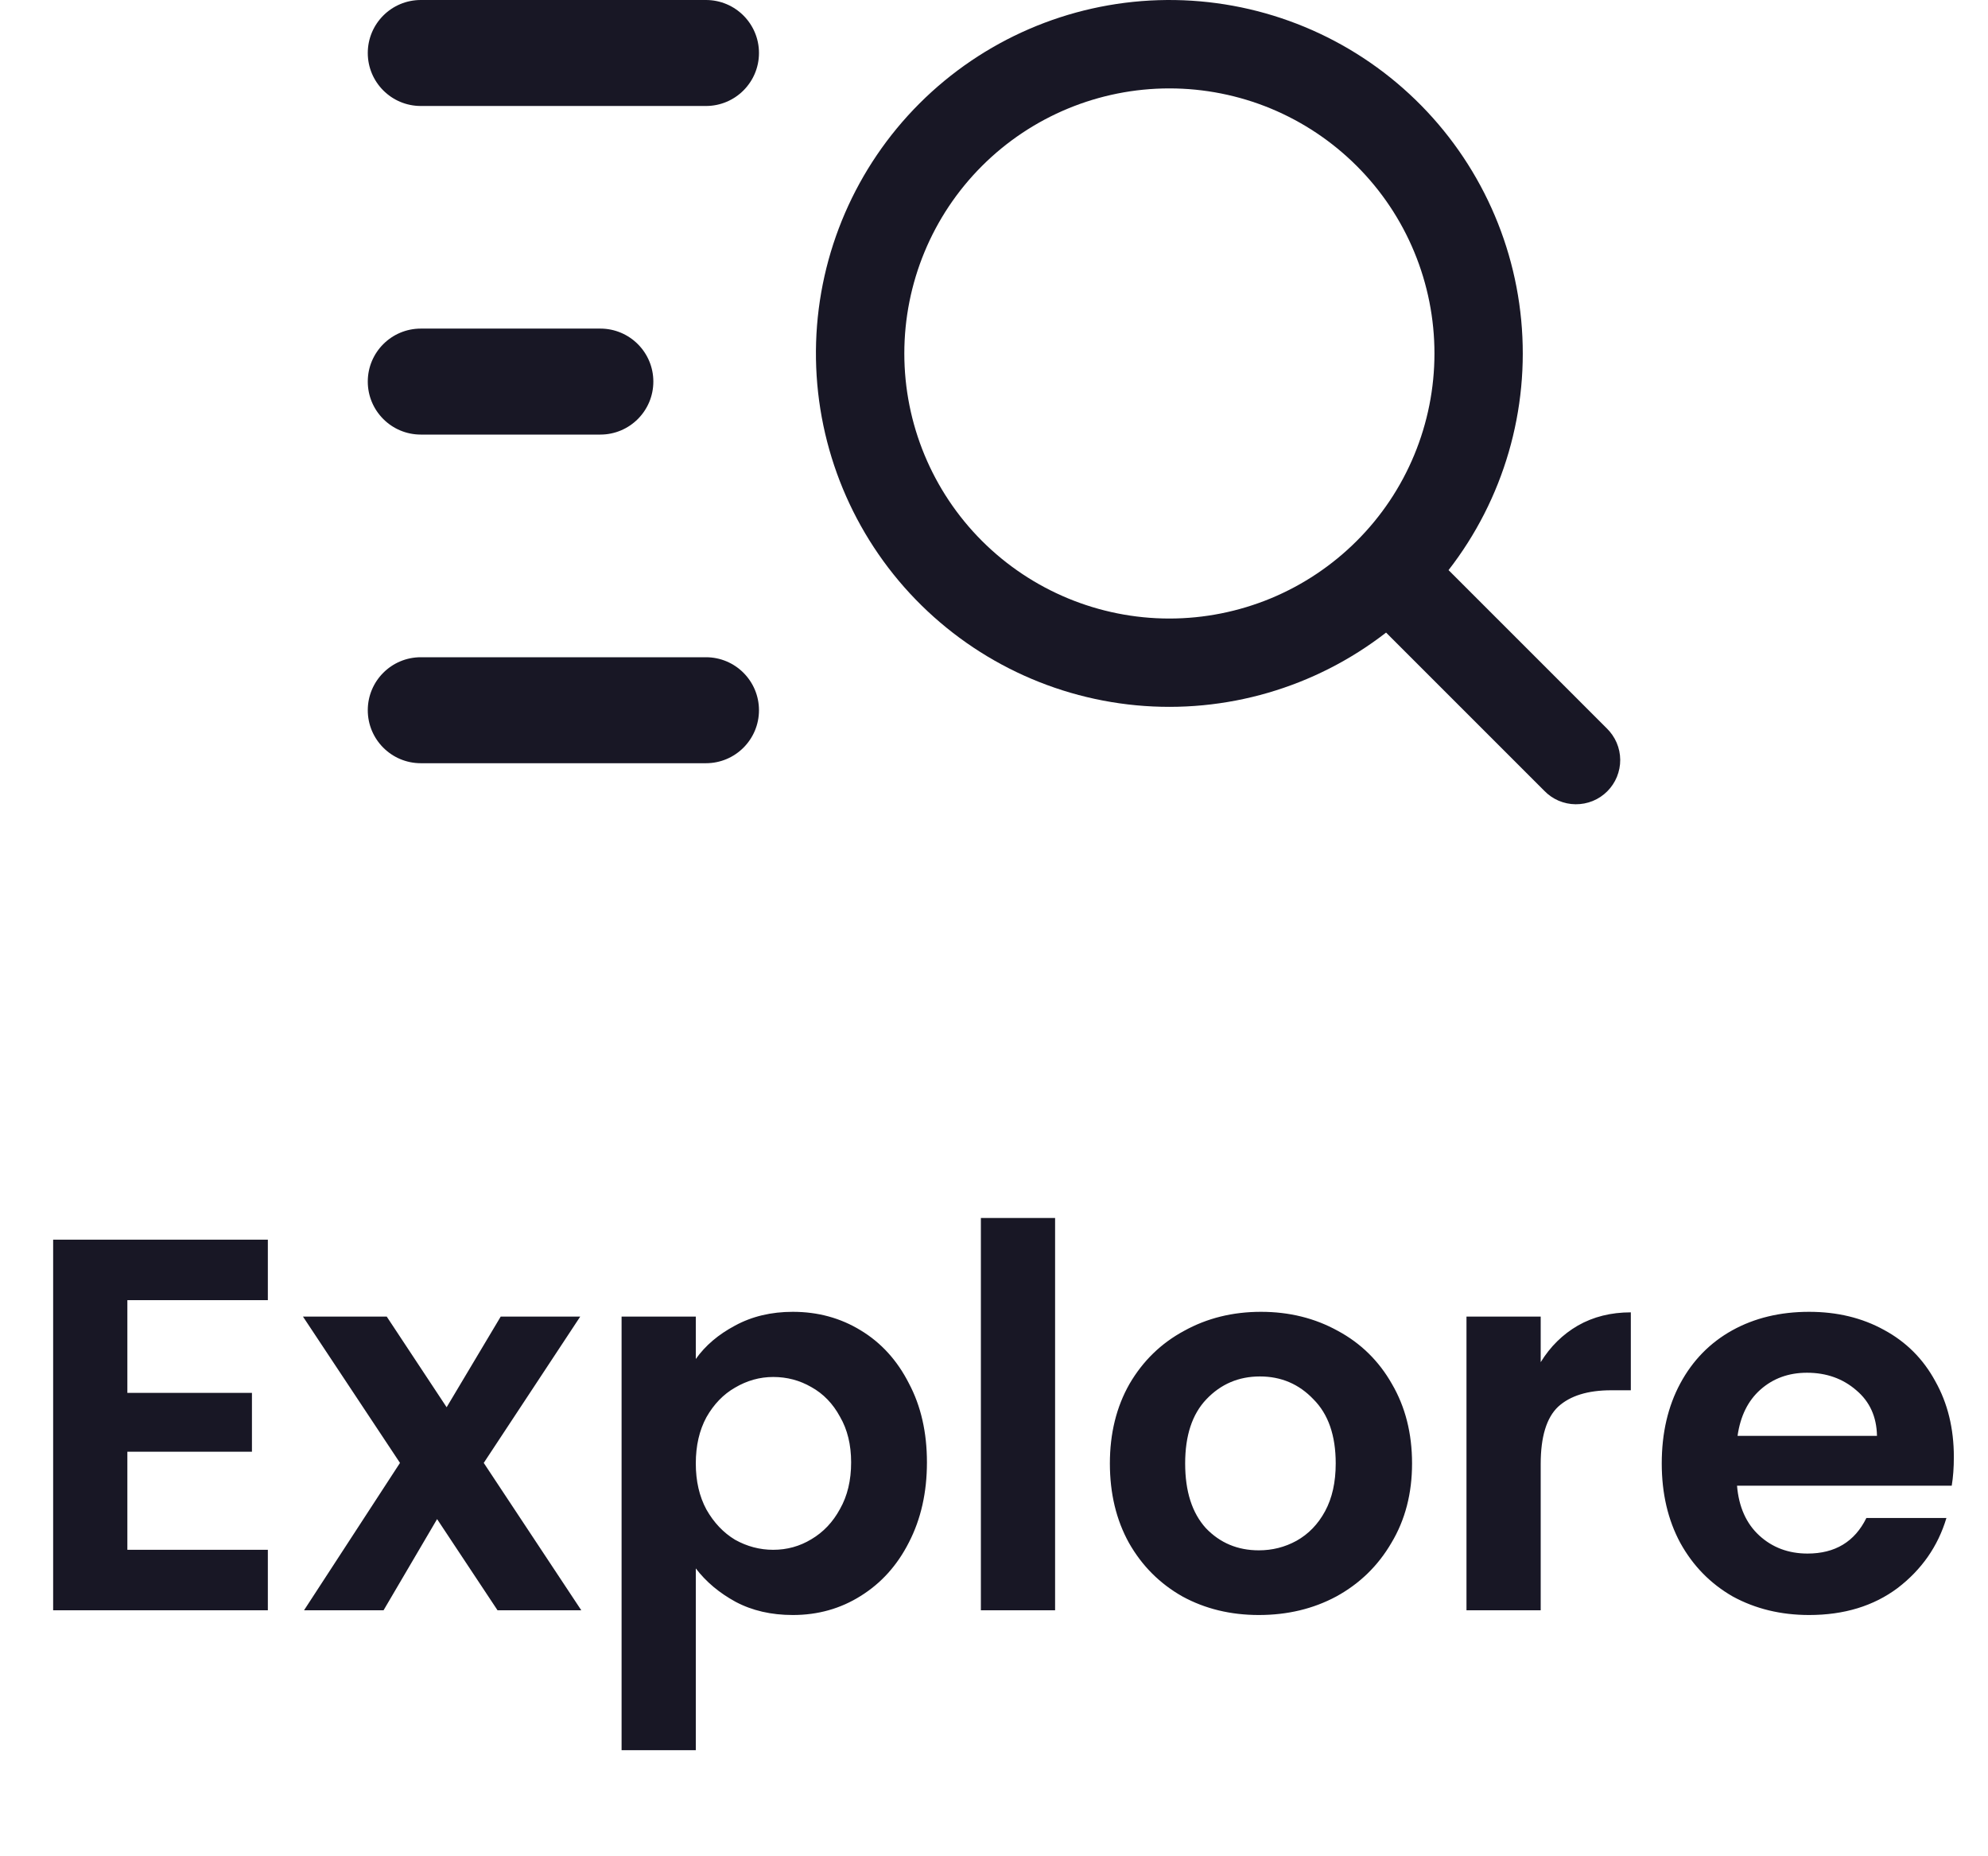
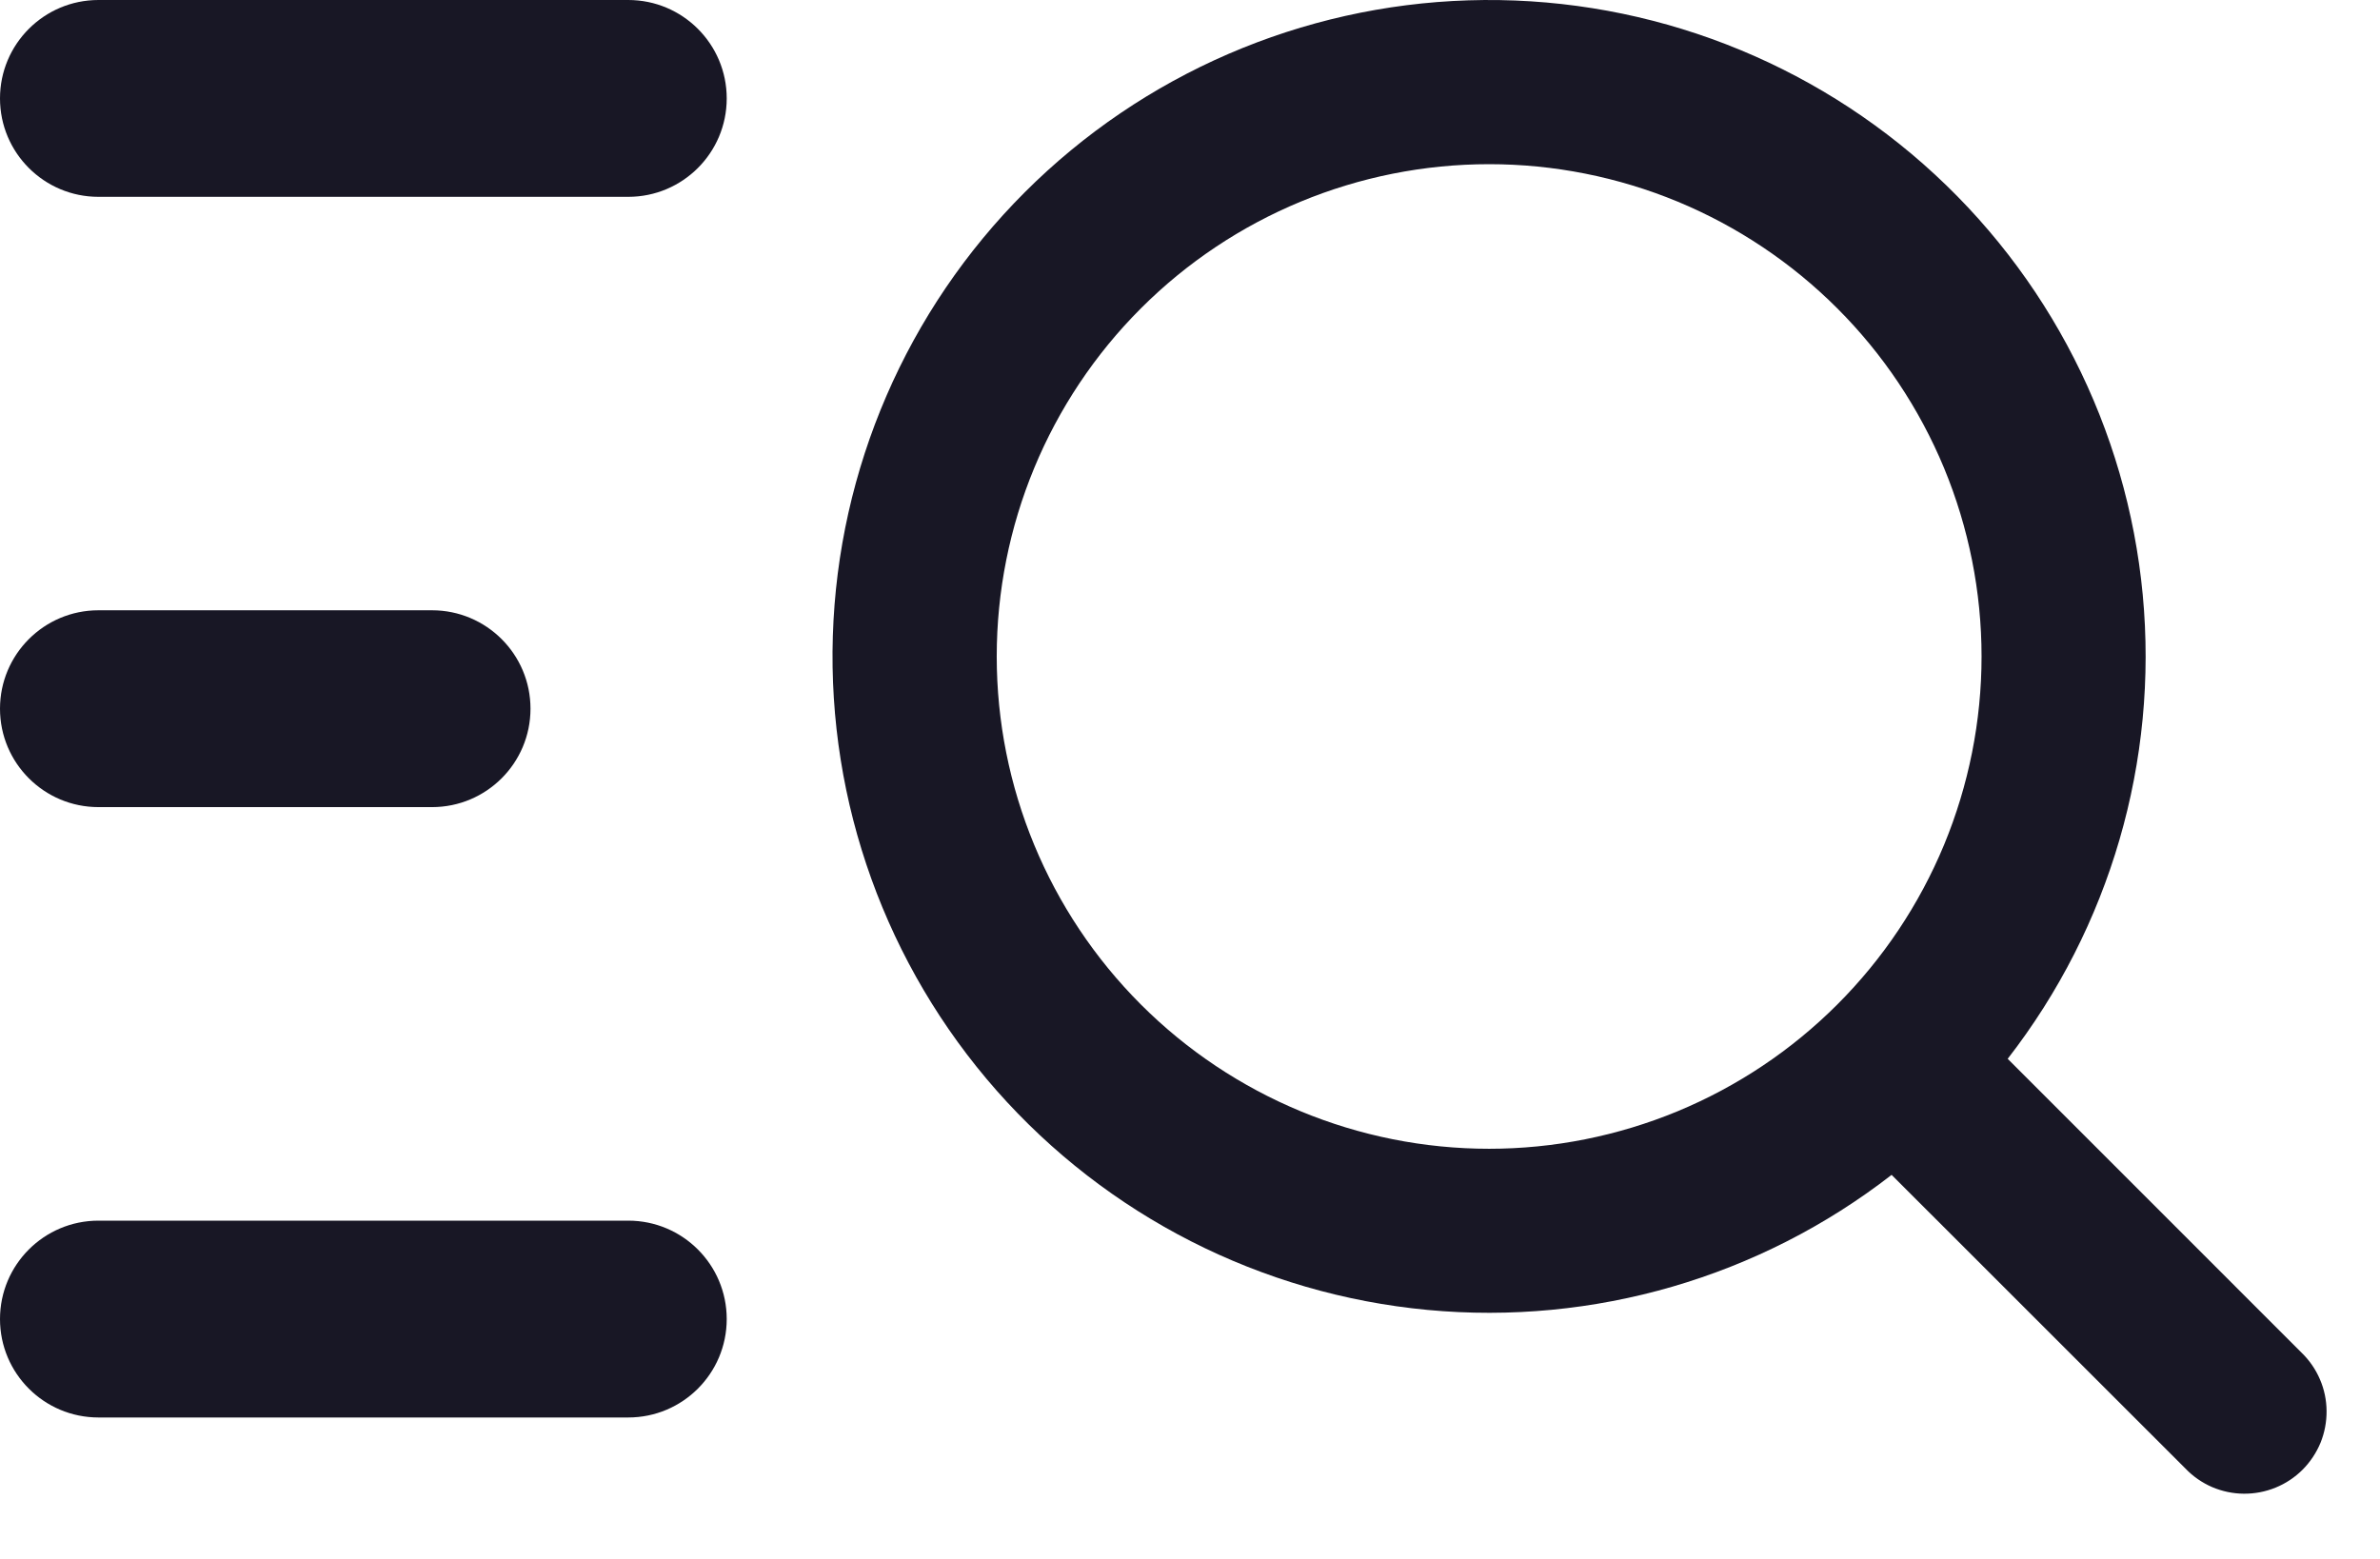
- <svg xmlns="http://www.w3.org/2000/svg" width="45" height="42" viewBox="0 0 45 42" fill="none">
-   <path d="M26.47 14.001C27.258 14.001 28.038 13.845 28.766 13.544C29.494 13.242 30.155 12.8 30.712 12.243C31.27 11.686 31.712 11.025 32.013 10.297C32.315 9.569 32.47 8.788 32.47 8.001C32.47 7.213 32.315 6.432 32.013 5.704C31.712 4.976 31.27 4.315 30.712 3.758C30.155 3.201 29.494 2.759 28.766 2.457C28.038 2.156 27.258 2.001 26.47 2.001C24.879 2.001 23.352 2.633 22.227 3.758C21.102 4.883 20.47 6.409 20.47 8.001C20.47 9.592 21.102 11.118 22.227 12.243C23.352 13.368 24.879 14.001 26.47 14.001ZM32.79 12.906L36.37 16.486C36.465 16.579 36.541 16.689 36.594 16.811C36.646 16.933 36.674 17.064 36.675 17.197C36.676 17.33 36.65 17.462 36.6 17.585C36.55 17.707 36.475 17.819 36.381 17.913C36.287 18.007 36.176 18.081 36.053 18.131C35.93 18.181 35.798 18.206 35.665 18.205C35.532 18.204 35.401 18.176 35.279 18.124C35.157 18.071 35.047 17.995 34.955 17.899L31.375 14.319C29.767 15.567 27.745 16.156 25.719 15.965C23.693 15.774 21.816 14.818 20.469 13.292C19.123 11.765 18.41 9.783 18.473 7.749C18.537 5.715 19.374 3.782 20.812 2.343C22.252 0.904 24.185 0.068 26.219 0.004C28.253 -0.06 30.235 0.654 31.761 2C33.287 3.346 34.243 5.223 34.434 7.249C34.625 9.275 34.037 11.298 32.789 12.905L32.79 12.906Z" fill="#181725" />
-   <rect x="8.325" width="8.855" height="2.399" rx="1.2" fill="#181725" />
-   <rect x="8.325" y="7.438" width="6.464" height="2.399" rx="1.2" fill="#181725" />
-   <rect x="8.325" y="14.877" width="8.855" height="2.399" rx="1.2" fill="#181725" />
-   <path d="M2.883 29.43V31.529H5.703V32.861H2.883V35.081H6.063V36.45H1.203V28.061H6.063V29.43H2.883ZM11.262 36.45L9.894 34.386L8.682 36.45H6.882L9.054 33.114L6.858 29.802H8.754L10.11 31.854L11.334 29.802H13.134L10.95 33.114L13.158 36.45H11.262ZM15.75 30.762C15.966 30.457 16.262 30.206 16.638 30.006C17.022 29.797 17.458 29.694 17.946 29.694C18.514 29.694 19.026 29.834 19.482 30.113C19.946 30.393 20.31 30.794 20.574 31.314C20.846 31.826 20.982 32.422 20.982 33.102C20.982 33.782 20.846 34.386 20.574 34.913C20.31 35.434 19.946 35.837 19.482 36.126C19.026 36.413 18.514 36.557 17.946 36.557C17.458 36.557 17.026 36.458 16.65 36.258C16.282 36.057 15.982 35.806 15.75 35.502V39.617H14.07V29.802H15.75V30.762ZM19.266 33.102C19.266 32.702 19.182 32.358 19.014 32.069C18.854 31.773 18.638 31.549 18.366 31.398C18.102 31.245 17.814 31.169 17.502 31.169C17.198 31.169 16.91 31.25 16.638 31.41C16.374 31.561 16.158 31.785 15.99 32.081C15.83 32.377 15.75 32.725 15.75 33.126C15.75 33.526 15.83 33.873 15.99 34.169C16.158 34.465 16.374 34.694 16.638 34.853C16.91 35.005 17.198 35.081 17.502 35.081C17.814 35.081 18.102 35.002 18.366 34.842C18.638 34.681 18.854 34.453 19.014 34.157C19.182 33.861 19.266 33.51 19.266 33.102ZM23.883 27.57V36.45H22.203V27.57H23.883ZM28.495 36.557C27.855 36.557 27.279 36.417 26.767 36.138C26.255 35.849 25.851 35.446 25.555 34.925C25.267 34.406 25.123 33.806 25.123 33.126C25.123 32.446 25.271 31.846 25.567 31.326C25.871 30.805 26.283 30.405 26.803 30.125C27.323 29.837 27.903 29.694 28.543 29.694C29.183 29.694 29.763 29.837 30.283 30.125C30.803 30.405 31.211 30.805 31.507 31.326C31.811 31.846 31.963 32.446 31.963 33.126C31.963 33.806 31.807 34.406 31.495 34.925C31.191 35.446 30.775 35.849 30.247 36.138C29.727 36.417 29.143 36.557 28.495 36.557ZM28.495 35.093C28.799 35.093 29.083 35.022 29.347 34.877C29.619 34.725 29.835 34.502 29.995 34.206C30.155 33.91 30.235 33.55 30.235 33.126C30.235 32.493 30.067 32.01 29.731 31.674C29.403 31.329 28.999 31.157 28.519 31.157C28.039 31.157 27.635 31.329 27.307 31.674C26.987 32.01 26.827 32.493 26.827 33.126C26.827 33.758 26.983 34.245 27.295 34.59C27.615 34.925 28.015 35.093 28.495 35.093ZM34.875 30.834C35.091 30.482 35.371 30.206 35.715 30.006C36.067 29.805 36.467 29.706 36.915 29.706V31.47H36.471C35.943 31.47 35.543 31.593 35.271 31.841C35.007 32.09 34.875 32.522 34.875 33.138V36.45H33.195V29.802H34.875V30.834ZM44.227 32.981C44.227 33.221 44.211 33.438 44.179 33.63H39.319C39.359 34.109 39.527 34.486 39.823 34.758C40.119 35.029 40.483 35.166 40.915 35.166C41.539 35.166 41.983 34.898 42.247 34.361H44.059C43.867 35.002 43.499 35.529 42.955 35.946C42.411 36.353 41.743 36.557 40.951 36.557C40.311 36.557 39.735 36.417 39.223 36.138C38.719 35.849 38.323 35.446 38.035 34.925C37.755 34.406 37.615 33.806 37.615 33.126C37.615 32.438 37.755 31.834 38.035 31.314C38.315 30.794 38.707 30.393 39.211 30.113C39.715 29.834 40.295 29.694 40.951 29.694C41.583 29.694 42.147 29.829 42.643 30.102C43.147 30.373 43.535 30.762 43.807 31.265C44.087 31.762 44.227 32.334 44.227 32.981ZM42.487 32.502C42.479 32.069 42.323 31.726 42.019 31.47C41.715 31.206 41.343 31.073 40.903 31.073C40.487 31.073 40.135 31.201 39.847 31.457C39.567 31.706 39.395 32.053 39.331 32.502H42.487Z" fill="#181725" />
+ <svg xmlns="http://www.w3.org/2000/svg" width="29" height="19" viewBox="0 0 29 19" fill="none">
+   <path d="M18.145 14.001C18.933 14.001 19.713 13.845 20.441 13.544C21.169 13.242 21.83 12.8 22.387 12.243C22.944 11.686 23.386 11.025 23.688 10.297C23.989 9.569 24.145 8.788 24.145 8.001C24.145 7.213 23.989 6.432 23.688 5.704C23.386 4.976 22.944 4.315 22.387 3.758C21.83 3.201 21.169 2.759 20.441 2.457C19.713 2.156 18.933 2.001 18.145 2.001C16.553 2.001 15.027 2.633 13.902 3.758C12.777 4.883 12.145 6.409 12.145 8.001C12.145 9.592 12.777 11.118 13.902 12.243C15.027 13.368 16.553 14.001 18.145 14.001ZM24.465 12.906L28.044 16.486C28.14 16.579 28.216 16.689 28.268 16.811C28.321 16.933 28.348 17.064 28.349 17.197C28.35 17.33 28.325 17.462 28.275 17.585C28.224 17.707 28.15 17.819 28.056 17.913C27.962 18.007 27.85 18.081 27.727 18.131C27.604 18.181 27.473 18.206 27.34 18.205C27.207 18.204 27.076 18.176 26.954 18.124C26.832 18.071 26.722 17.995 26.63 17.899L23.049 14.319C21.442 15.567 19.419 16.156 17.393 15.965C15.367 15.774 13.49 14.818 12.144 13.292C10.798 11.765 10.084 9.783 10.148 7.749C10.212 5.715 11.048 3.782 12.487 2.343C13.926 0.904 15.859 0.068 17.893 0.004C19.927 -0.06 21.909 0.654 23.436 2C24.962 3.346 25.918 5.223 26.109 7.249C26.3 9.275 25.711 11.298 24.463 12.905L24.465 12.906Z" fill="#181725" />
+   <rect width="8.855" height="2.399" rx="1.2" fill="#181725" />
+   <rect y="7.438" width="6.464" height="2.399" rx="1.2" fill="#181725" />
+   <rect y="14.877" width="8.855" height="2.399" rx="1.2" fill="#181725" />
</svg>
